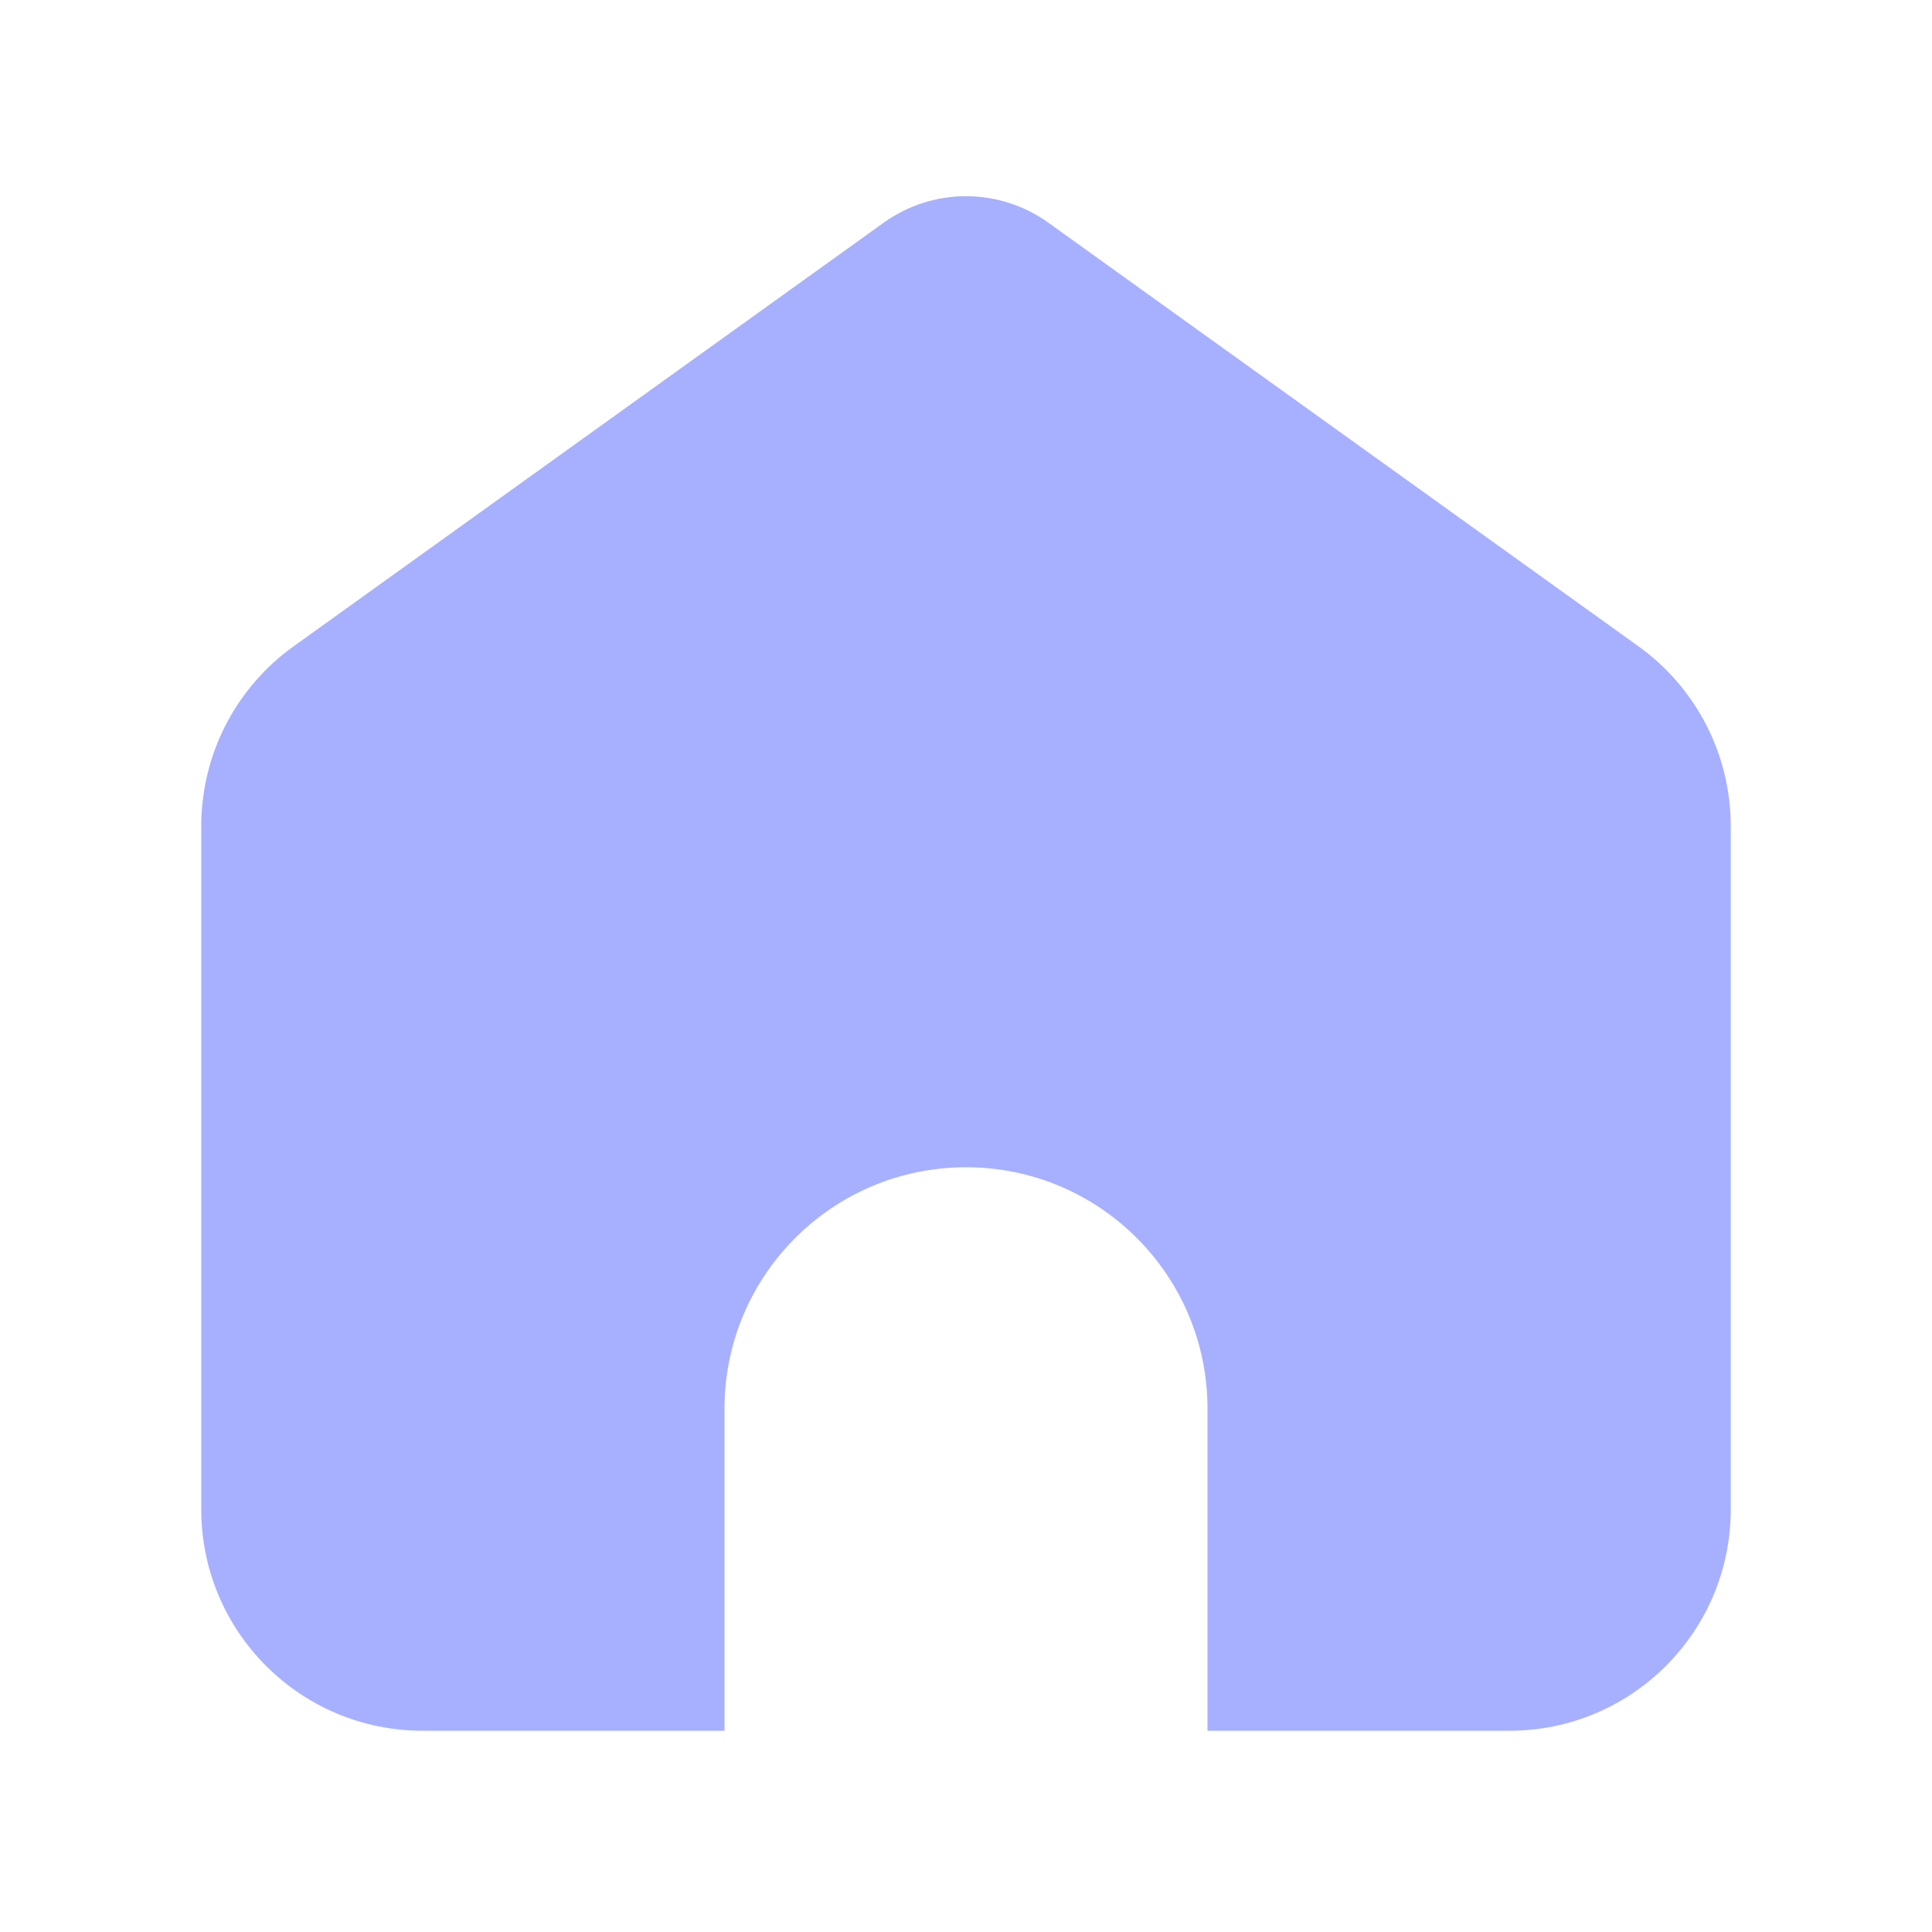
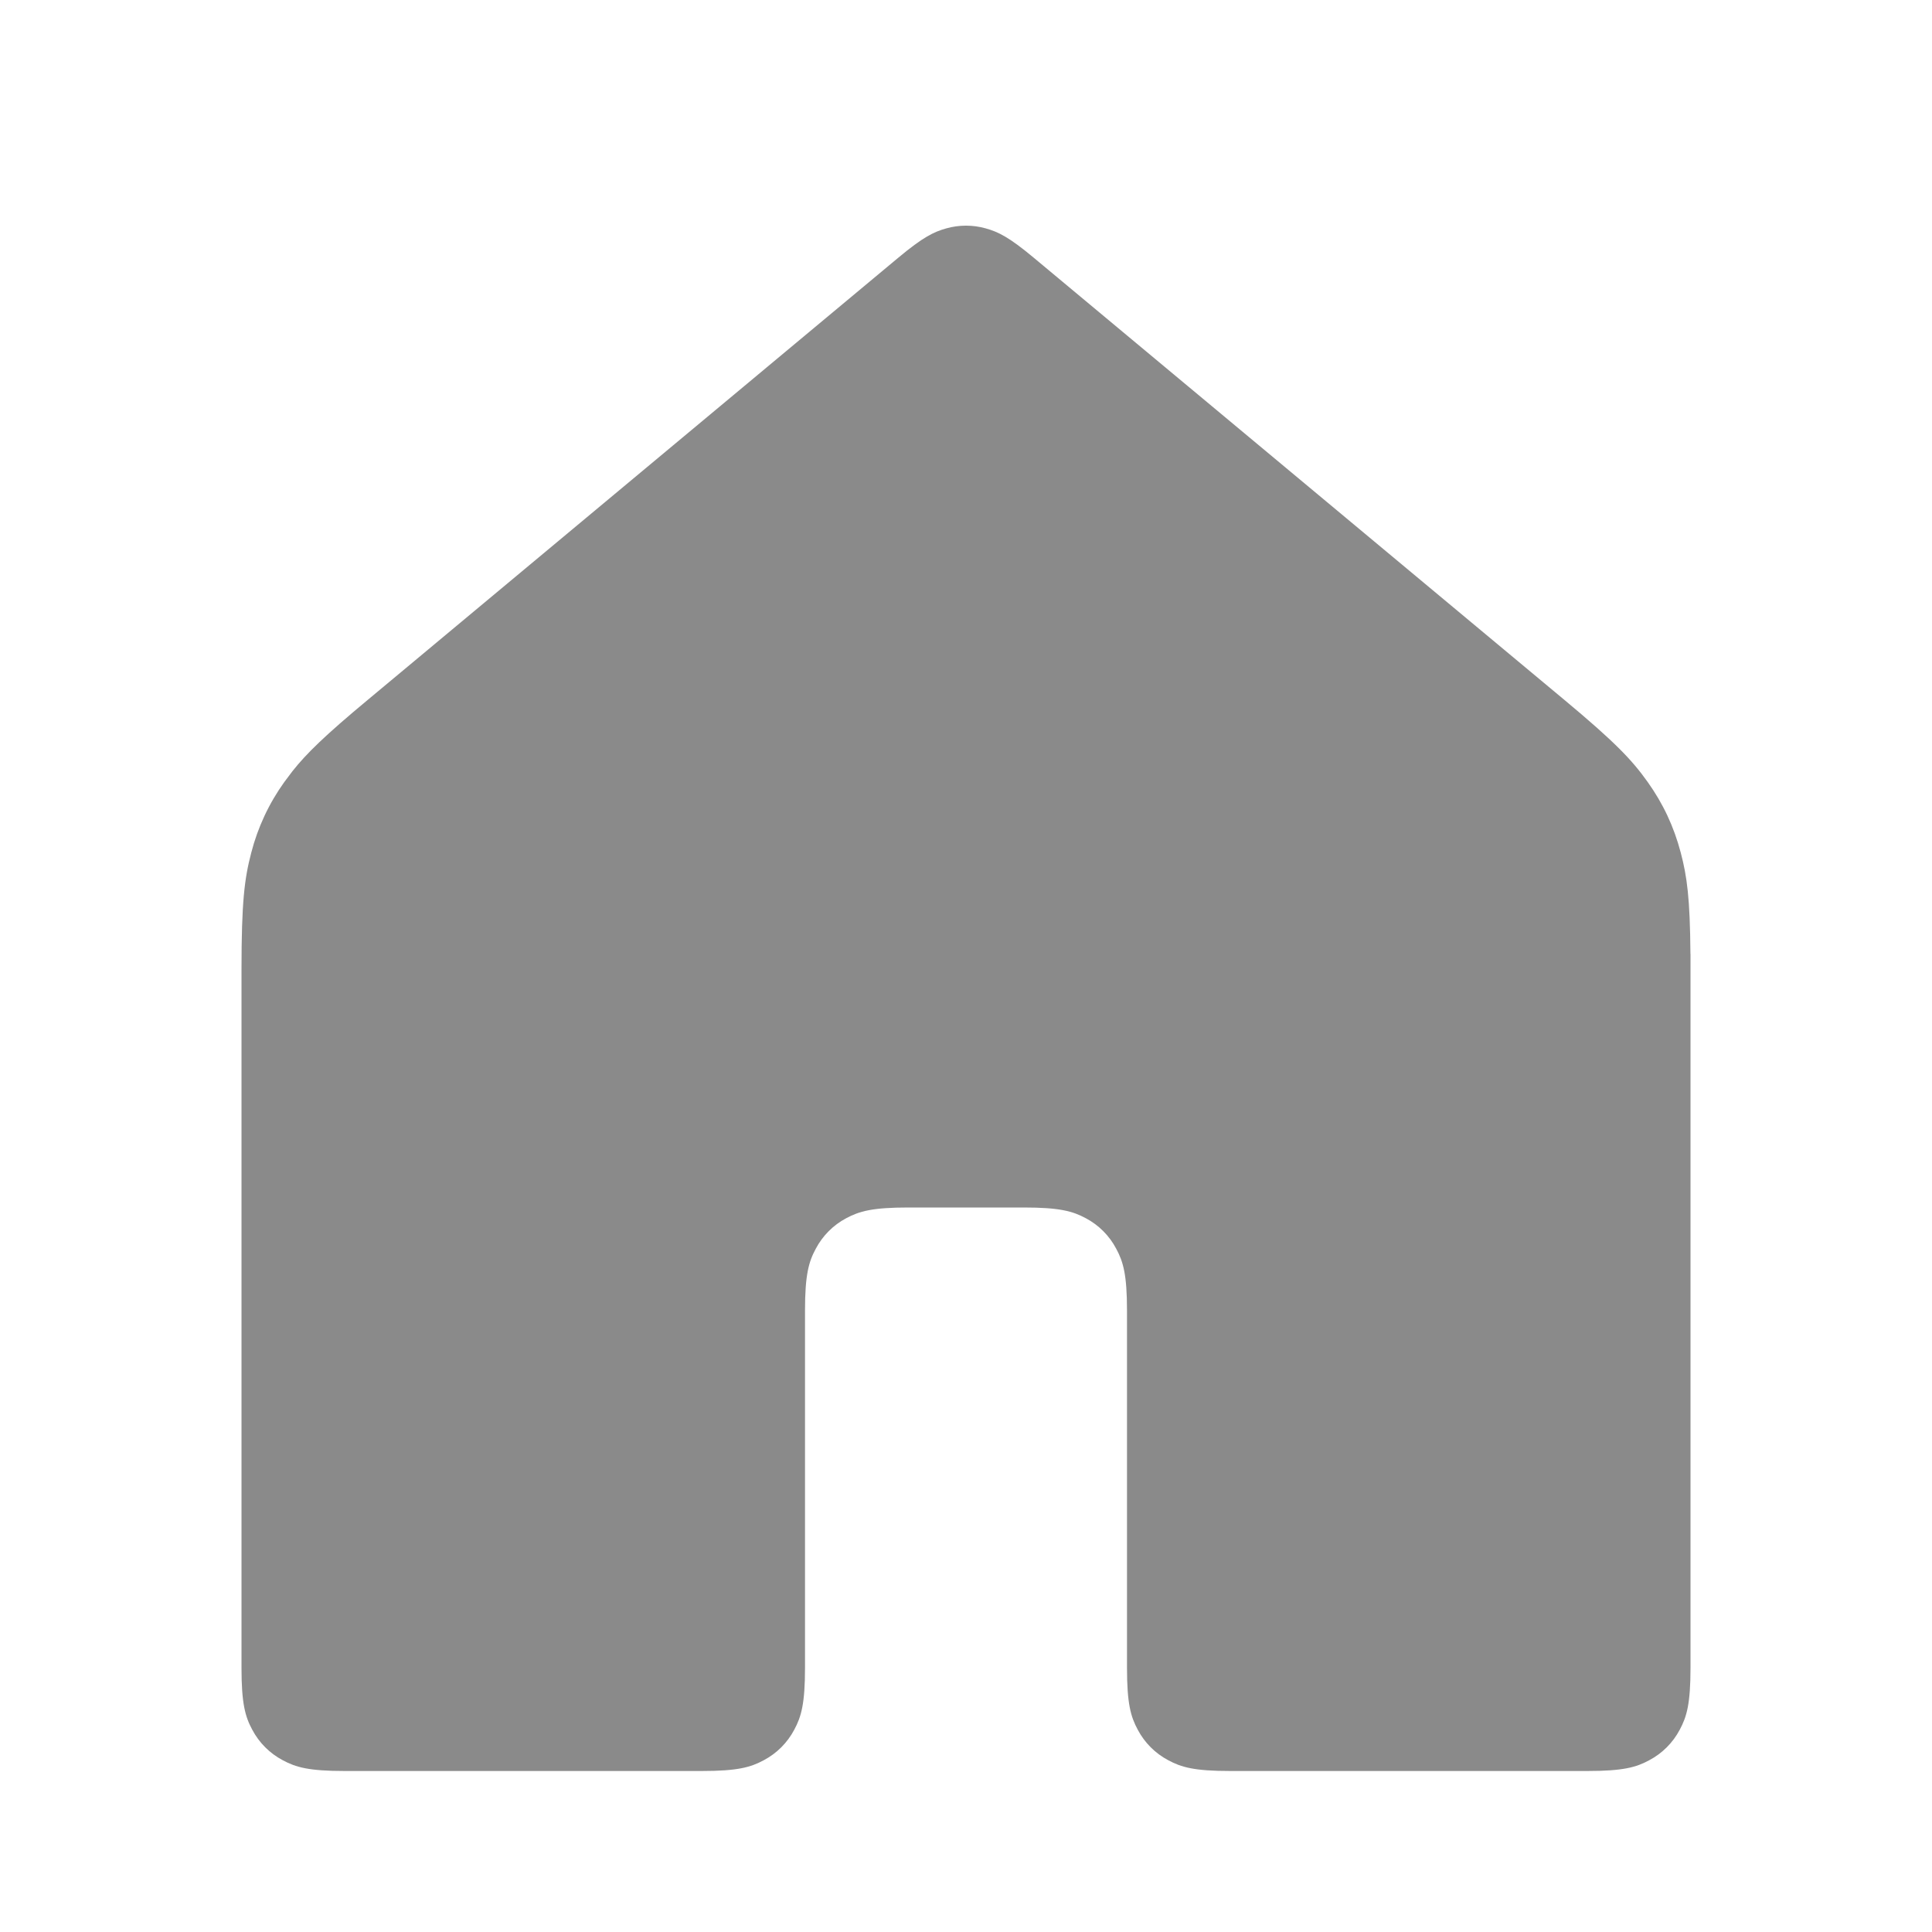
- <svg xmlns="http://www.w3.org/2000/svg" width="24" height="24" viewBox="0 0 24 24" fill="none">
-   <path d="M13.021 2.765L20.354 8.029C20.708 8.283 20.997 8.619 21.197 9.007C21.396 9.395 21.5 9.826 21.5 10.262V18.75C21.5 20.269 20.269 21.5 18.75 21.5H15V17.5C15 15.843 13.657 14.5 12 14.5C10.343 14.5 9 15.843 9 17.5V21.5H5.25C3.731 21.5 2.5 20.269 2.5 18.75V10.263C2.5 9.826 2.604 9.396 2.803 9.007C3.003 8.619 3.292 8.283 3.647 8.029L10.979 2.765C11.277 2.552 11.634 2.437 12 2.437C12.366 2.437 12.723 2.552 13.021 2.765Z" fill="#A7B0FF" />
+ <svg xmlns="http://www.w3.org/2000/svg" t="1682480902809" class="icon" viewBox="0 0 1024 1024" version="1.1" p-id="25318" width="24" height="24">
+   <path d="M896 505.515v378.453c0 19.029-1.963 25.899-5.717 32.853a38.741 38.741 0 0 1-16.128 16.128c-6.912 3.755-13.824 5.717-32.853 5.717h-189.269c-19.029 0-25.899-1.963-32.853-5.717a38.741 38.741 0 0 1-16.128-16.128c-3.755-6.955-5.717-13.824-5.717-32.853v-189.269c0-19.029-1.963-25.899-5.717-32.853a38.741 38.741 0 0 0-16.128-16.171c-6.912-3.712-13.824-5.675-32.853-5.675h-61.269c-19.029 0-25.899 1.963-32.853 5.675a38.741 38.741 0 0 0-16.128 16.171c-3.755 6.912-5.717 13.824-5.717 32.853v189.269c0 19.029-1.963 25.899-5.717 32.853a38.741 38.741 0 0 1-16.128 16.128c-6.955 3.755-13.824 5.717-32.853 5.717H182.699c-19.029 0-25.899-1.963-32.853-5.717a38.741 38.741 0 0 1-16.128-16.128c-3.755-6.955-5.717-13.824-5.717-32.853v-369.963c0-35.712 1.536-48.213 5.163-62.037a112.213 112.213 0 0 1 17.579-37.547l4.267-5.675c7.424-9.387 17.237-18.944 40.107-37.973l280.96-234.155c13.099-10.923 18.816-13.739 25.643-15.616a38.485 38.485 0 0 1 20.565 0c6.827 1.877 12.544 4.693 25.643 15.616l281.003 234.155c27.392 22.827 36.053 32.043 44.331 43.648 8.277 11.605 13.952 23.765 17.579 37.547 3.328 12.629 4.907 24.235 5.12 53.547z" fill="#8a8a8a" p-id="25319" />
</svg>
